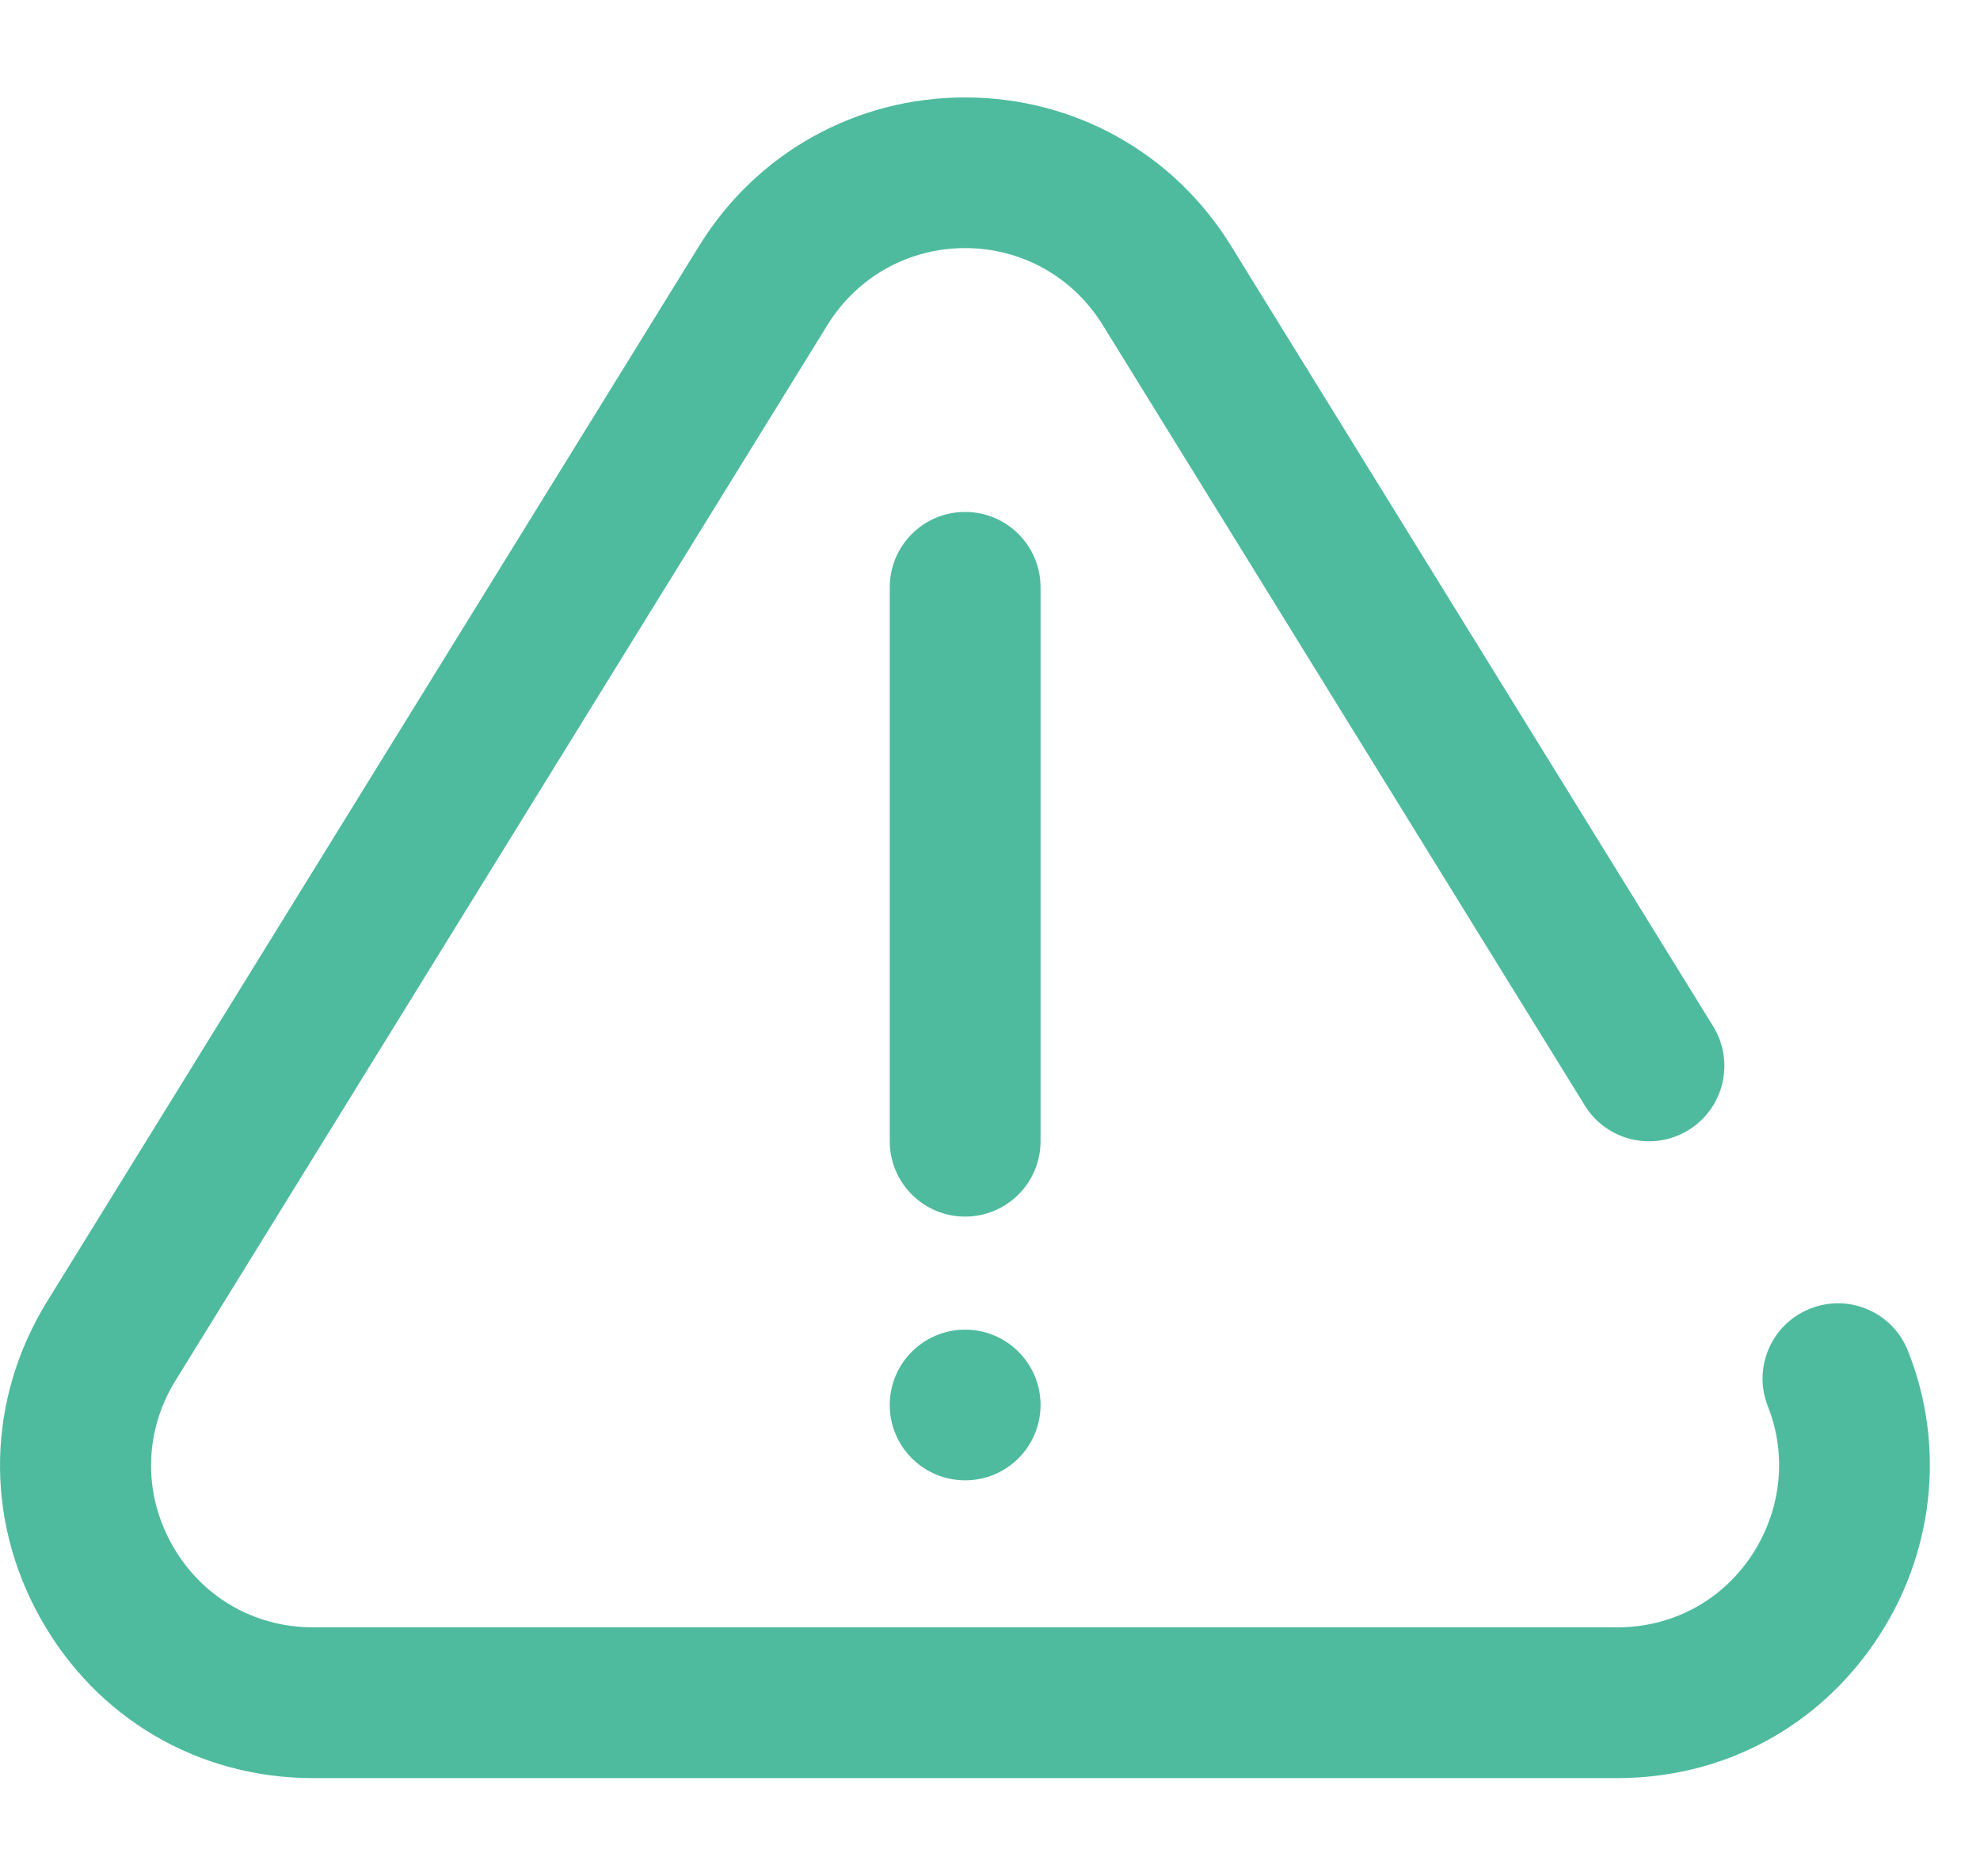
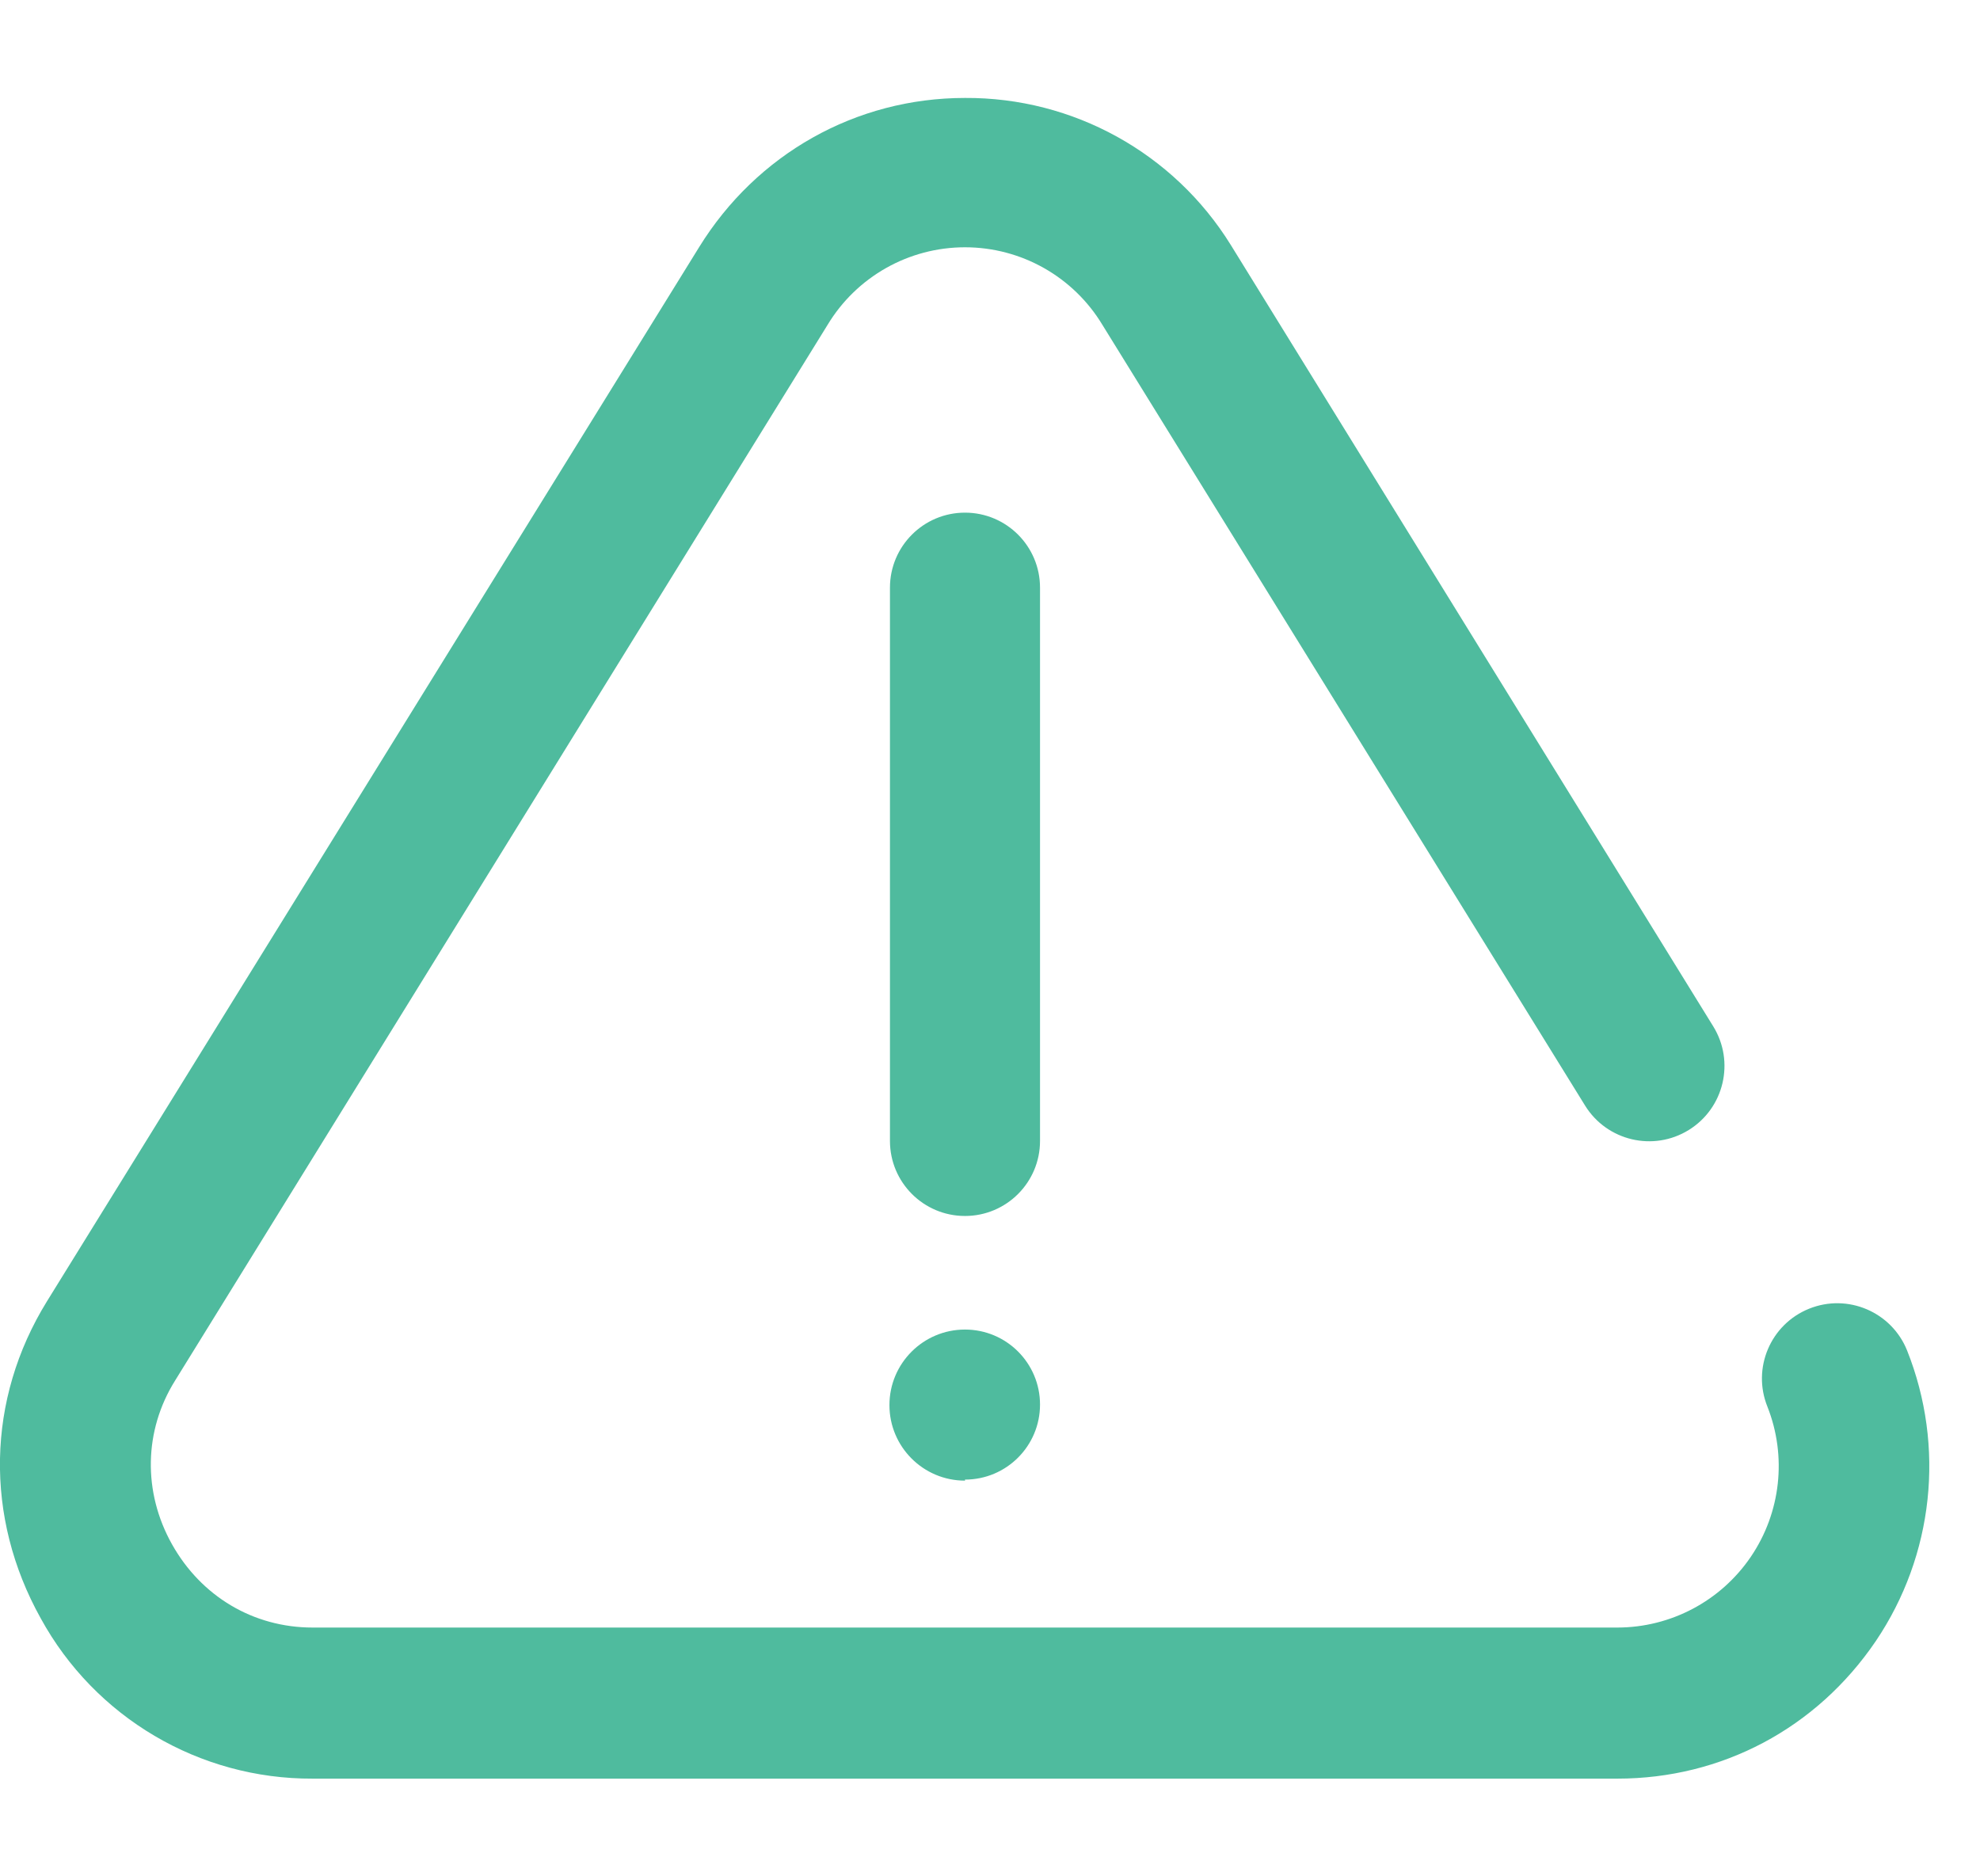
- <svg xmlns="http://www.w3.org/2000/svg" width="19" height="18" viewBox="0 0 19 18" fill="none">
-   <path d="M18.308 12.963C18.16 12.592 17.74 12.411 17.369 12.56C16.997 12.708 16.817 13.129 16.965 13.499C17.153 13.971 17.091 14.51 16.8 14.941C16.508 15.371 16.04 15.618 15.518 15.618H3.005C2.434 15.618 1.928 15.321 1.649 14.822C1.371 14.323 1.384 13.734 1.685 13.248L7.941 3.118C8.226 2.657 8.719 2.381 9.261 2.381C9.803 2.381 10.296 2.657 10.581 3.118L15.208 10.61C15.418 10.95 15.864 11.055 16.204 10.845C16.544 10.635 16.649 10.189 16.439 9.849L11.812 2.358C11.262 1.467 10.308 0.935 9.261 0.935C8.214 0.935 7.26 1.467 6.71 2.358L0.454 12.487C-0.126 13.427 -0.152 14.563 0.386 15.527C0.923 16.49 1.902 17.065 3.005 17.065H15.518C16.528 17.065 17.432 16.586 17.997 15.752C18.558 14.924 18.675 13.881 18.308 12.963Z" fill="#4FBB9E" />
-   <path d="M9.262 14.207C9.661 14.207 9.985 13.884 9.985 13.484C9.985 13.085 9.661 12.761 9.262 12.761H9.261C8.862 12.761 8.538 13.085 8.538 13.484C8.538 13.884 8.862 14.207 9.262 14.207Z" fill="#4FBB9E" />
-   <path d="M9.985 10.953V5.636C9.985 5.237 9.661 4.913 9.261 4.913C8.862 4.913 8.538 5.237 8.538 5.636V10.953C8.538 11.352 8.862 11.676 9.261 11.676C9.661 11.676 9.985 11.352 9.985 10.953Z" fill="#4FBB9E" />
+ <svg xmlns="http://www.w3.org/2000/svg" width="19" height="18" fill="none">
+   <path fill="#4FBB9E" d="M18.3 12.96a.72.72 0 10-1.34.54 1.55 1.55 0 01-1.44 2.12H3c-.57 0-1.07-.3-1.35-.8s-.27-1.09.03-1.57L7.94 3.12a1.54 1.54 0 012.64 0l4.63 7.49a.72.72 0 101.23-.76l-4.63-7.5A2.98 2.98 0 009.26.94c-1.05 0-2 .54-2.55 1.43L.45 12.49c-.58.94-.6 2.07-.06 3.04A2.96 2.96 0 003 17.07h12.52c1 0 1.91-.48 2.48-1.32a3 3 0 00.3-2.79z" />
+   <path fill="#4FBB9E" d="M9.26 14.2a.72.72 0 100-1.44.72.72 0 100 1.45zM9.98 10.95V5.64a.72.72 0 10-1.44 0v5.31a.72.72 0 101.44 0z" />
</svg>
